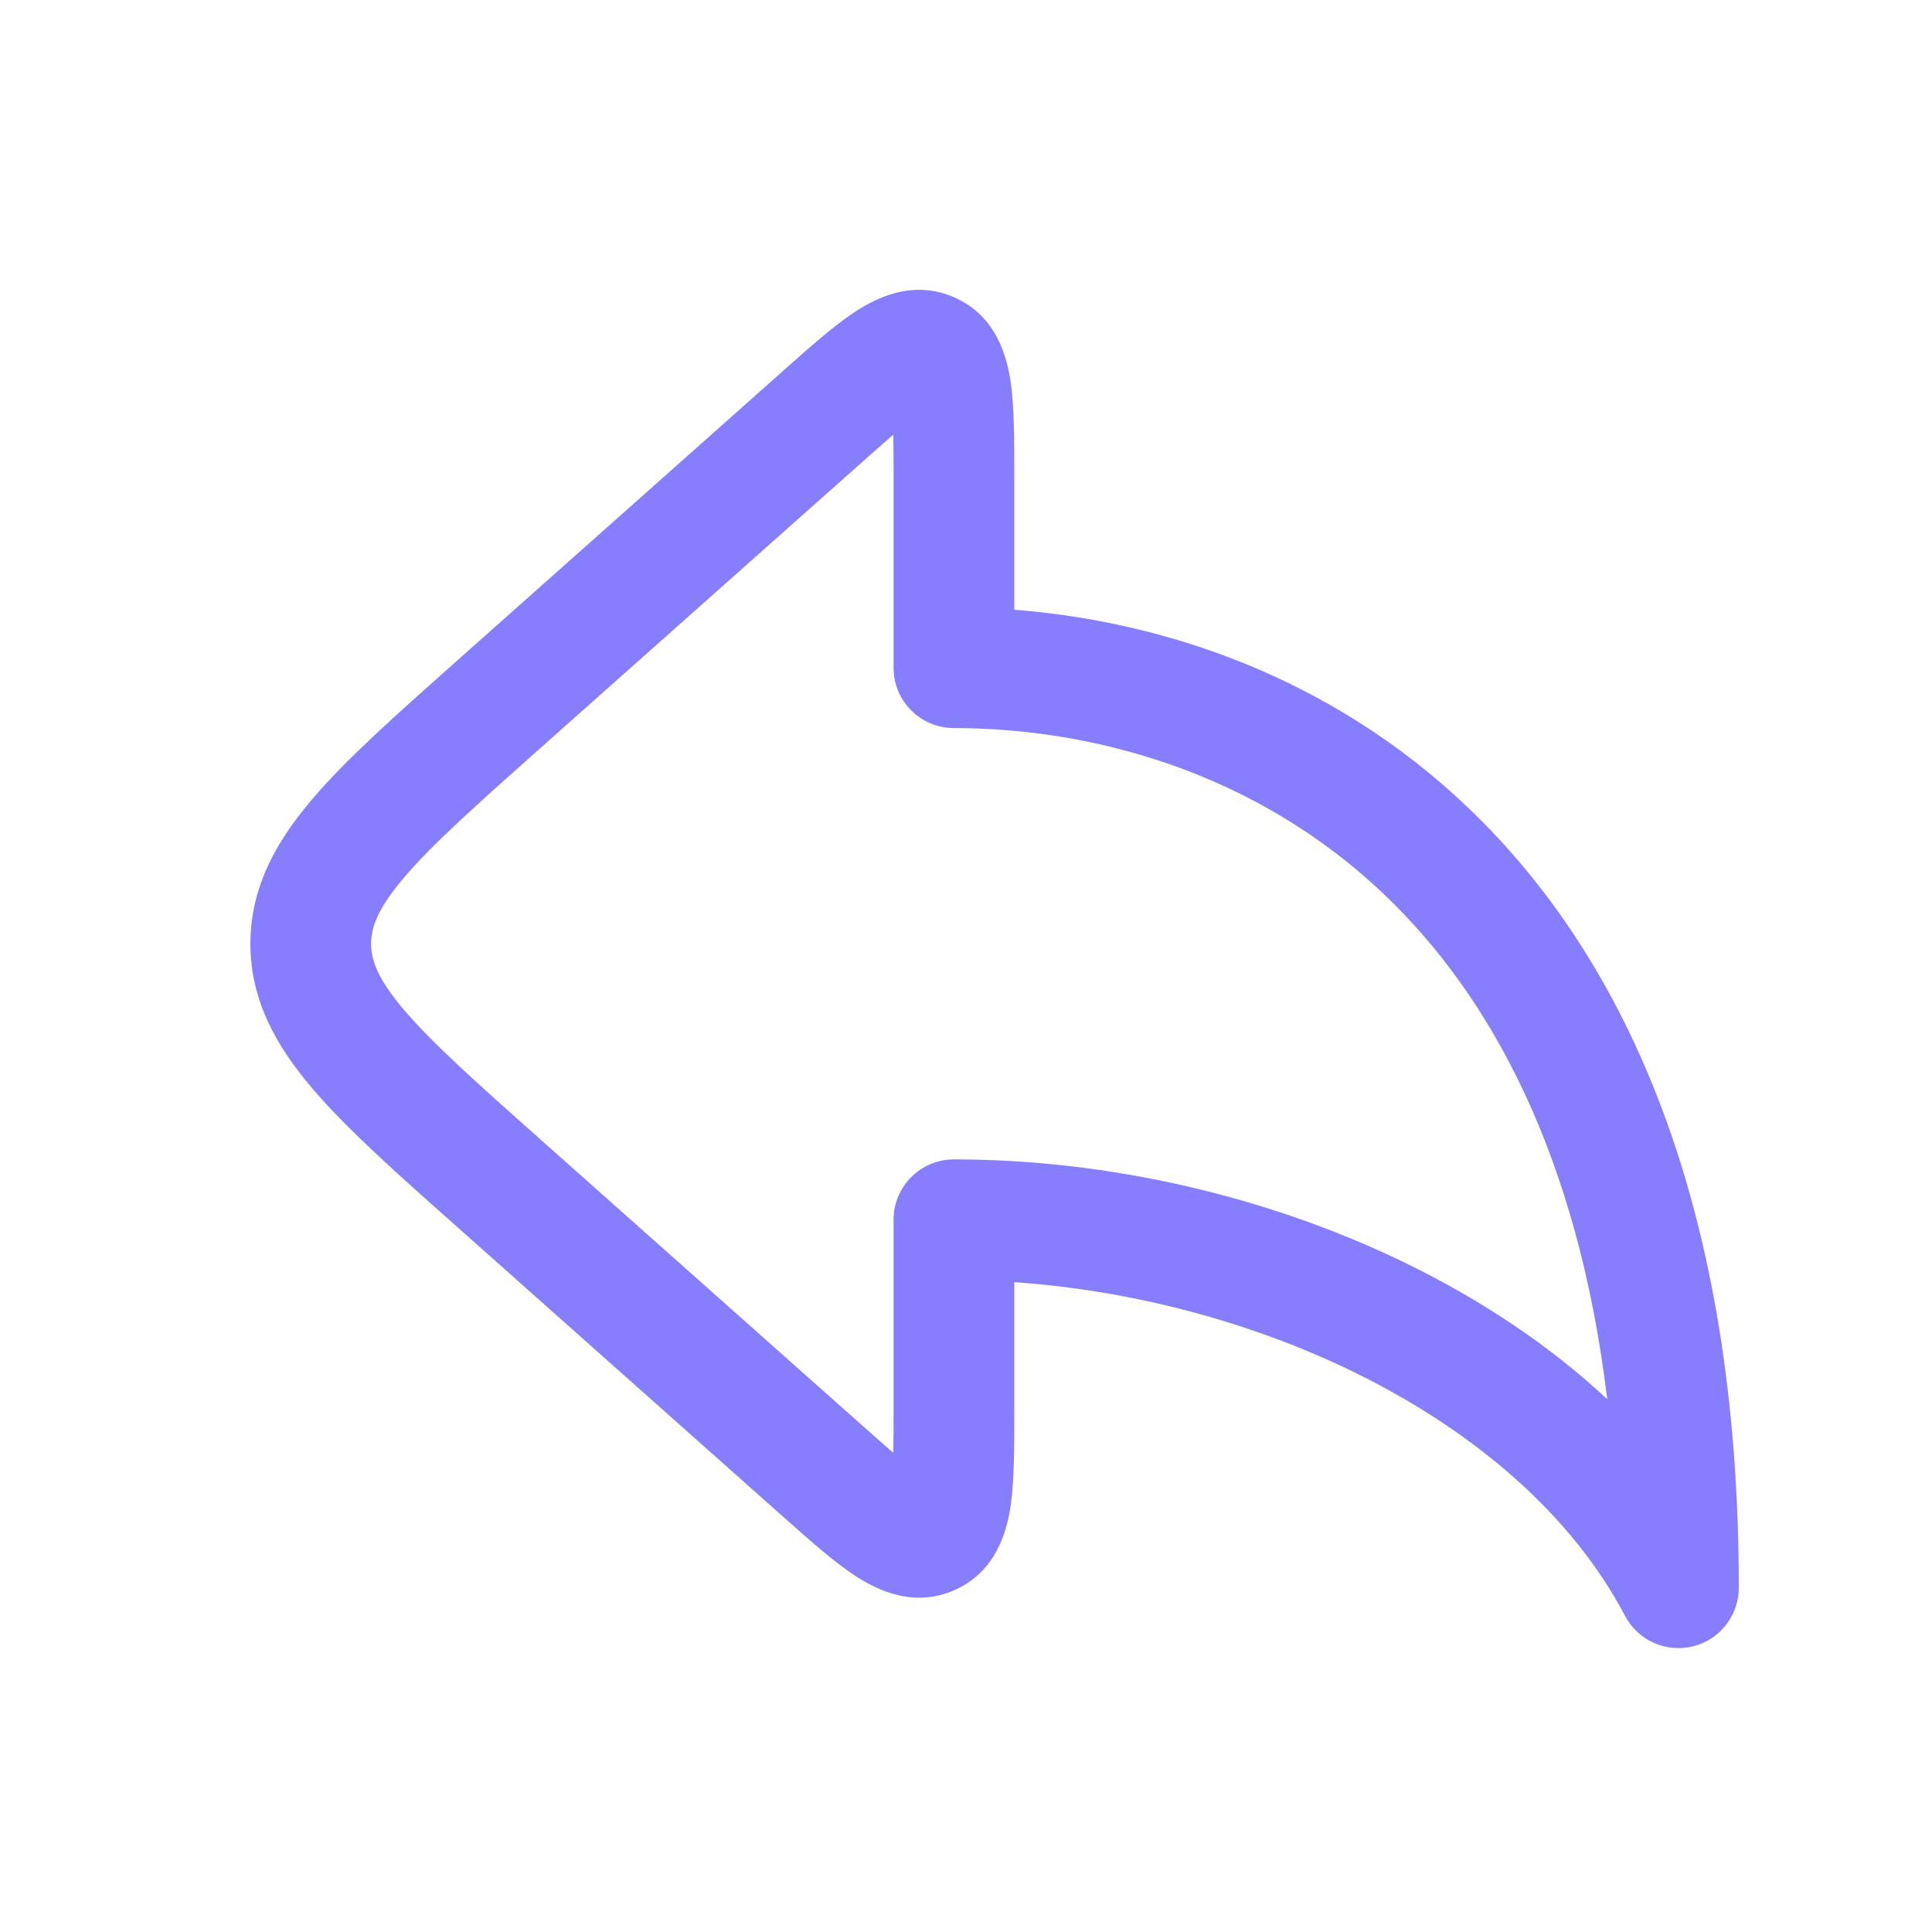
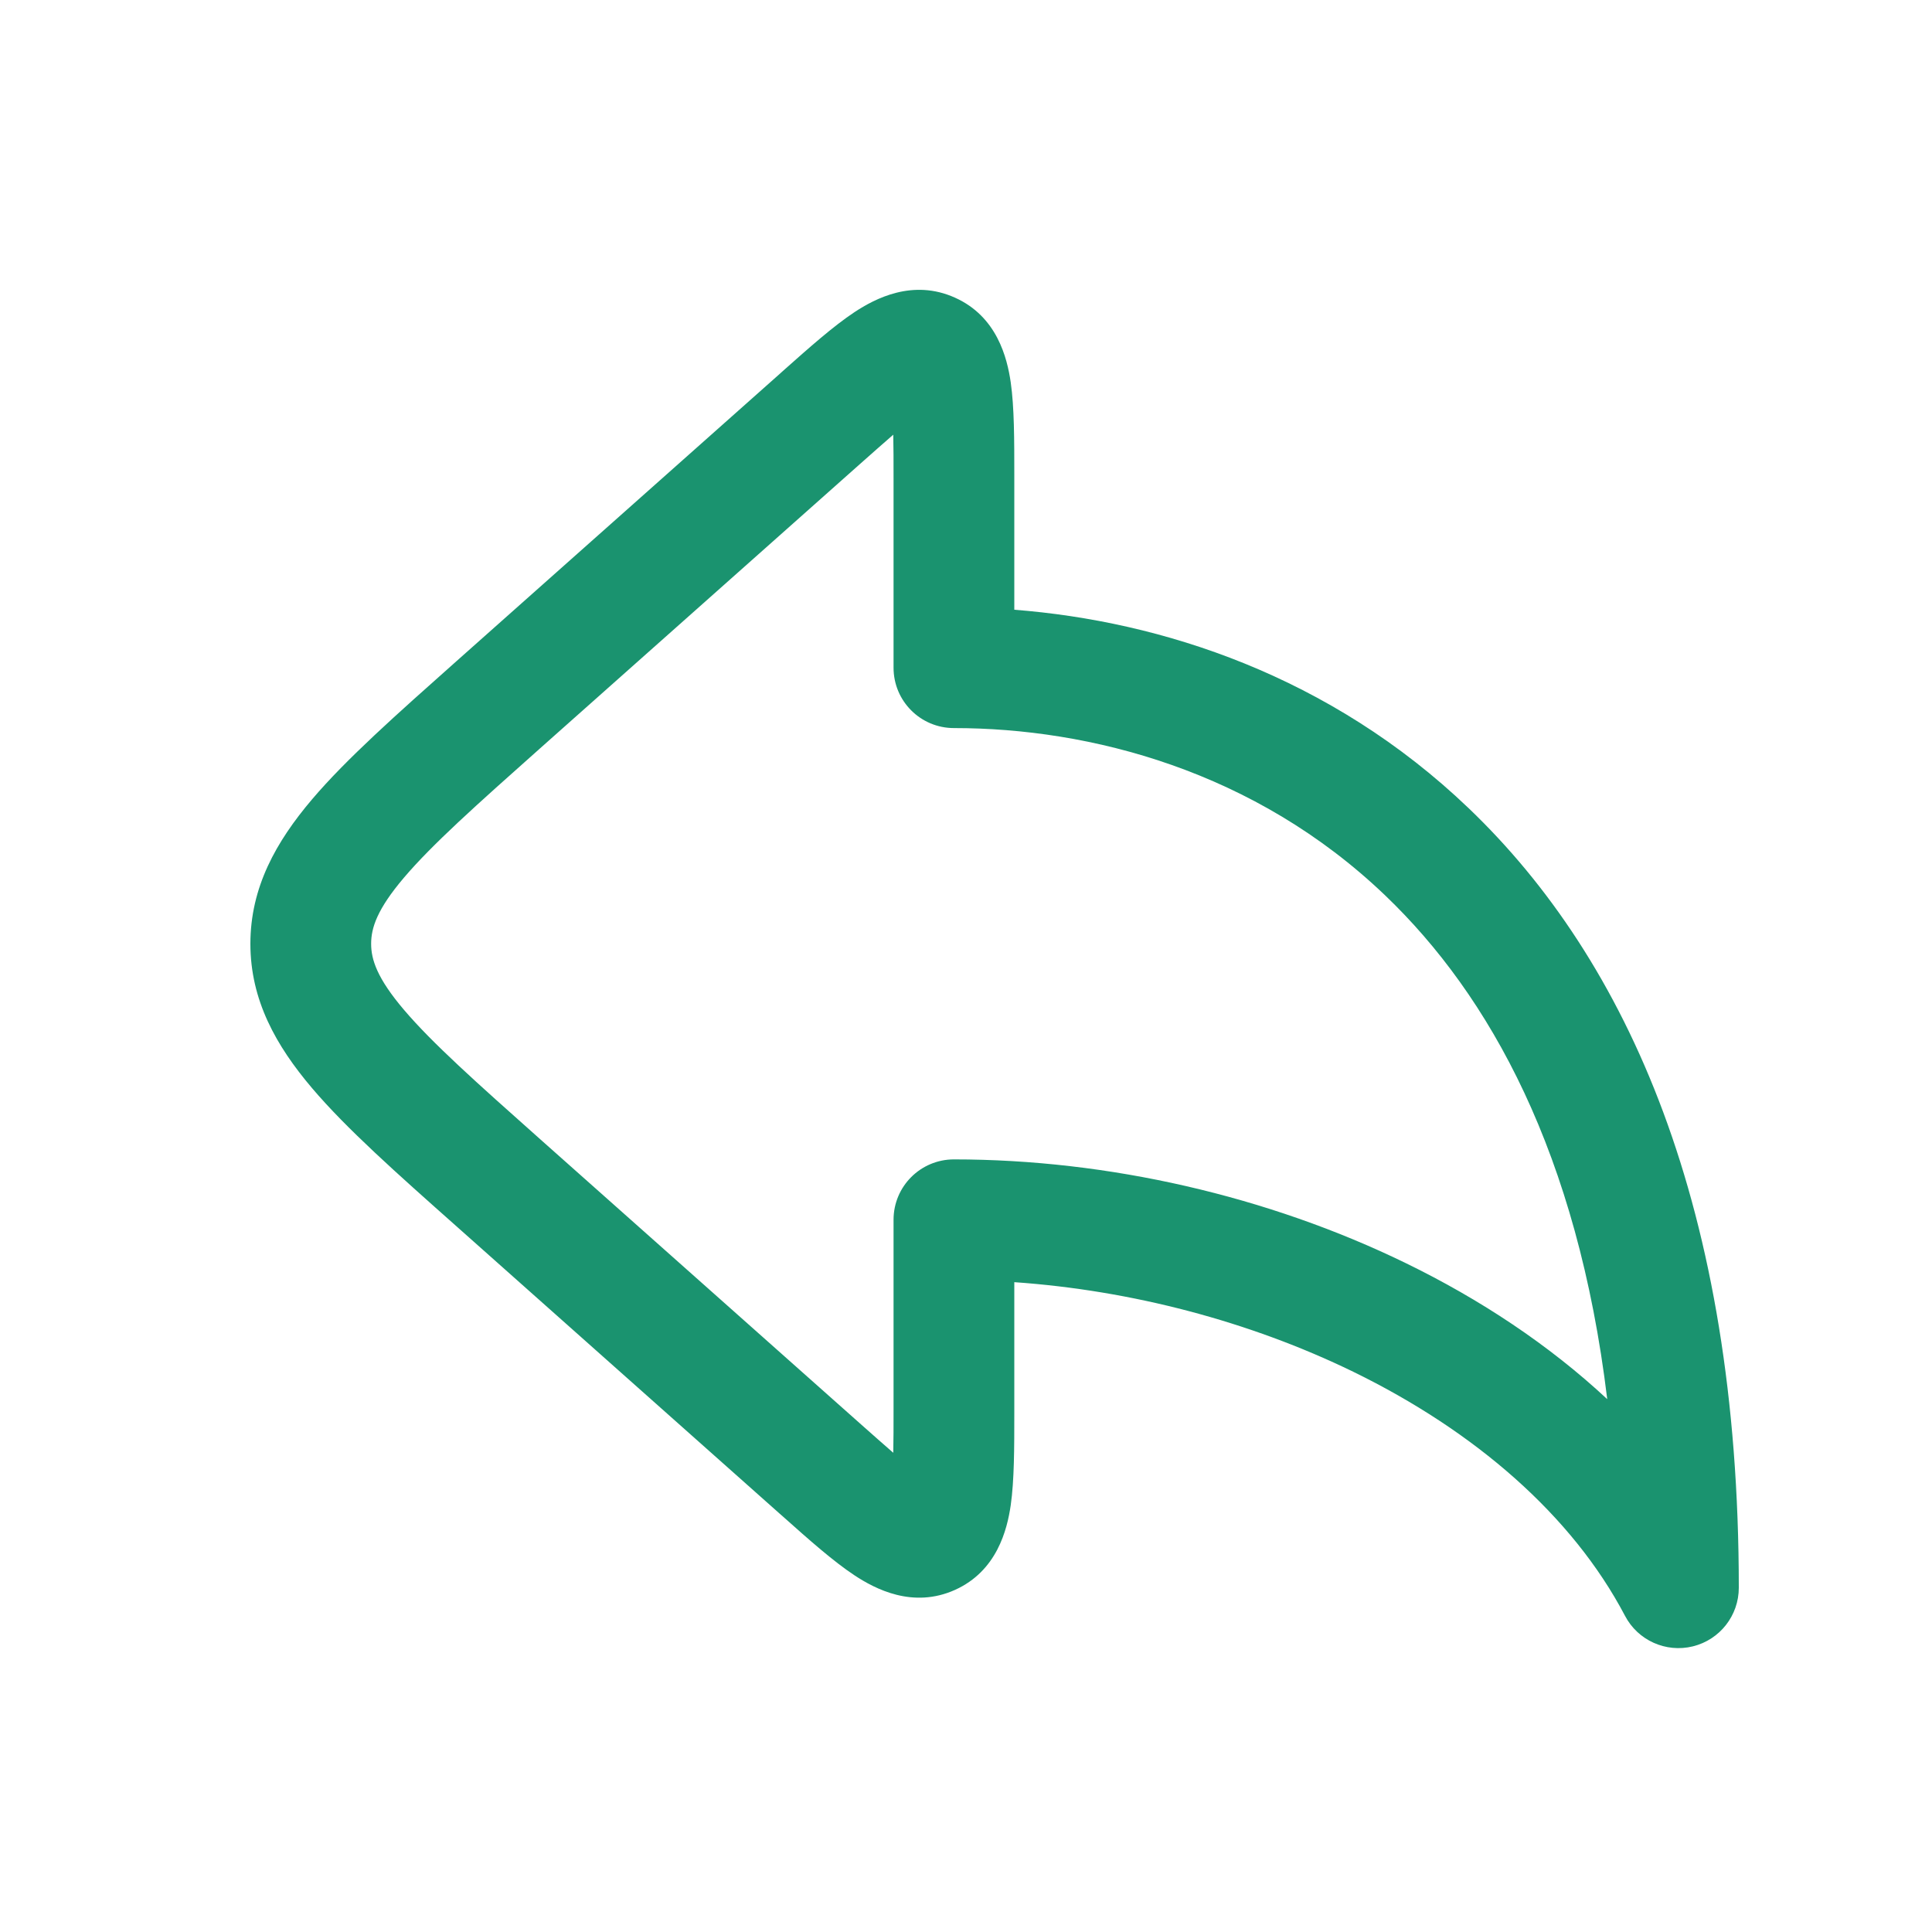
<svg xmlns="http://www.w3.org/2000/svg" width="20" height="20" viewBox="0 0 20 20" fill="none">
-   <path fill-rule="evenodd" clip-rule="evenodd" d="M8.105 3.84C8.094 3.85 8.084 3.859 8.073 3.869L4.728 6.842C4.104 7.397 3.586 7.856 3.231 8.274C2.858 8.713 2.592 9.185 2.592 9.77C2.592 10.354 2.858 10.826 3.231 11.265C3.586 11.683 4.104 12.143 4.728 12.697L8.073 15.671C8.084 15.68 8.094 15.69 8.105 15.699C8.375 15.94 8.628 16.164 8.846 16.308C9.06 16.449 9.449 16.654 9.885 16.459C10.321 16.263 10.426 15.835 10.463 15.582C10.5 15.323 10.5 14.985 10.5 14.624C10.5 14.609 10.5 14.595 10.5 14.581V13.273C11.71 13.357 12.935 13.678 14.008 14.2C15.268 14.815 16.275 15.686 16.822 16.727C16.955 16.981 17.245 17.112 17.525 17.043C17.804 16.974 18 16.724 18 16.436C18 12.502 16.849 9.94 15.203 8.366C13.768 6.993 12.02 6.43 10.5 6.312V4.959C10.5 4.944 10.5 4.93 10.5 4.916C10.5 4.554 10.5 4.216 10.463 3.958C10.426 3.704 10.321 3.276 9.885 3.081C9.449 2.885 9.06 3.09 8.846 3.231C8.628 3.375 8.375 3.6 8.105 3.84ZM9.247 4.5C9.153 4.581 9.041 4.681 8.903 4.803L5.593 7.745C4.925 8.339 4.475 8.741 4.183 9.084C3.903 9.413 3.842 9.606 3.842 9.77C3.842 9.933 3.903 10.126 4.183 10.455C4.475 10.798 4.925 11.2 5.593 11.794L8.903 14.736C9.041 14.858 9.153 14.958 9.247 15.039C9.25 14.915 9.25 14.764 9.25 14.581V12.627C9.25 12.281 9.53 12.002 9.875 12.002C11.469 12.002 13.125 12.38 14.555 13.077C15.321 13.45 16.034 13.921 16.638 14.484C16.331 11.944 15.423 10.306 14.339 9.269C12.989 7.977 11.283 7.537 9.875 7.537C9.53 7.537 9.25 7.258 9.25 6.912V4.959C9.25 4.775 9.25 4.624 9.247 4.5Z" fill="#877EFF" />
+   <path fill-rule="evenodd" clip-rule="evenodd" d="M8.105 3.84C8.094 3.85 8.084 3.859 8.073 3.869L4.728 6.842C4.104 7.397 3.586 7.856 3.231 8.274C2.858 8.713 2.592 9.185 2.592 9.77C2.592 10.354 2.858 10.826 3.231 11.265C3.586 11.683 4.104 12.143 4.728 12.697L8.073 15.671C8.084 15.68 8.094 15.69 8.105 15.699C8.375 15.94 8.628 16.164 8.846 16.308C9.06 16.449 9.449 16.654 9.885 16.459C10.321 16.263 10.426 15.835 10.463 15.582C10.5 15.323 10.5 14.985 10.5 14.624C10.5 14.609 10.5 14.595 10.5 14.581V13.273C11.71 13.357 12.935 13.678 14.008 14.2C15.268 14.815 16.275 15.686 16.822 16.727C16.955 16.981 17.245 17.112 17.525 17.043C17.804 16.974 18 16.724 18 16.436C18 12.502 16.849 9.94 15.203 8.366C13.768 6.993 12.02 6.43 10.5 6.312V4.959C10.5 4.944 10.5 4.93 10.5 4.916C10.5 4.554 10.5 4.216 10.463 3.958C10.426 3.704 10.321 3.276 9.885 3.081C9.449 2.885 9.06 3.09 8.846 3.231C8.628 3.375 8.375 3.6 8.105 3.84ZM9.247 4.5C9.153 4.581 9.041 4.681 8.903 4.803L5.593 7.745C4.925 8.339 4.475 8.741 4.183 9.084C3.903 9.413 3.842 9.606 3.842 9.77C3.842 9.933 3.903 10.126 4.183 10.455C4.475 10.798 4.925 11.2 5.593 11.794L8.903 14.736C9.041 14.858 9.153 14.958 9.247 15.039C9.25 14.915 9.25 14.764 9.25 14.581V12.627C9.25 12.281 9.53 12.002 9.875 12.002C11.469 12.002 13.125 12.38 14.555 13.077C15.321 13.45 16.034 13.921 16.638 14.484C16.331 11.944 15.423 10.306 14.339 9.269C12.989 7.977 11.283 7.537 9.875 7.537C9.53 7.537 9.25 7.258 9.25 6.912V4.959C9.25 4.775 9.25 4.624 9.247 4.5Z" fill="#1A936F" />
</svg>
